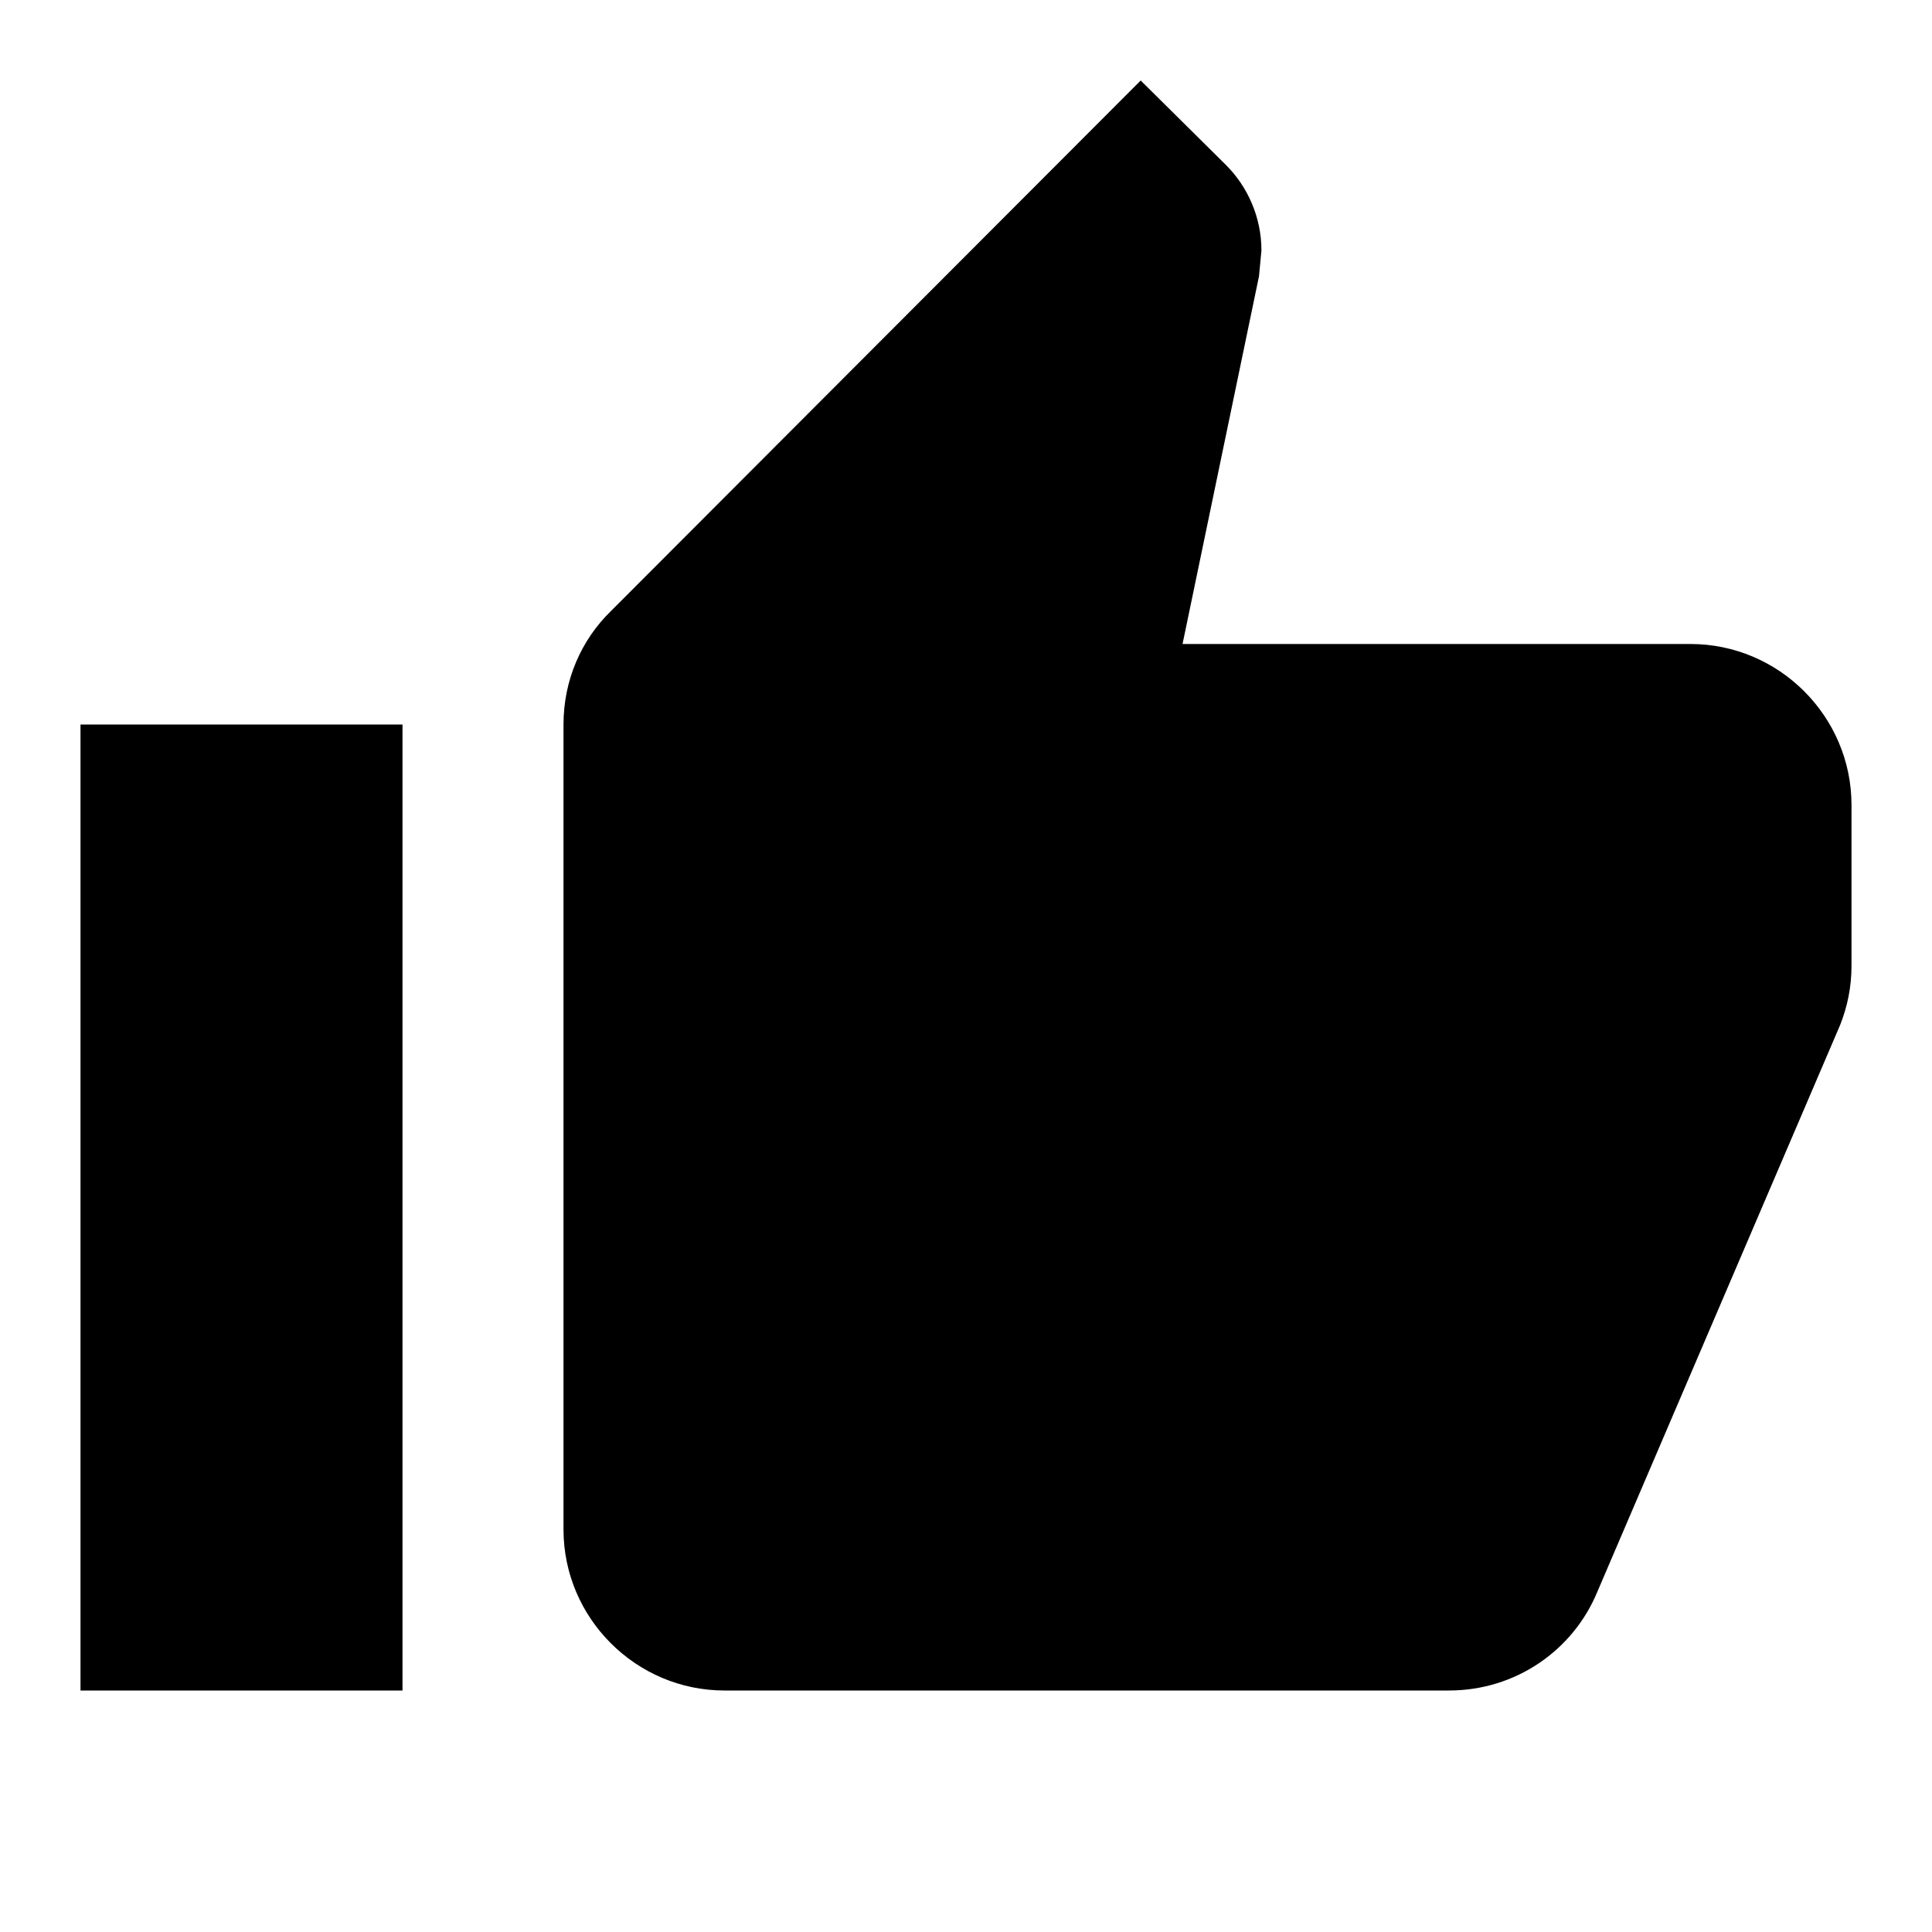
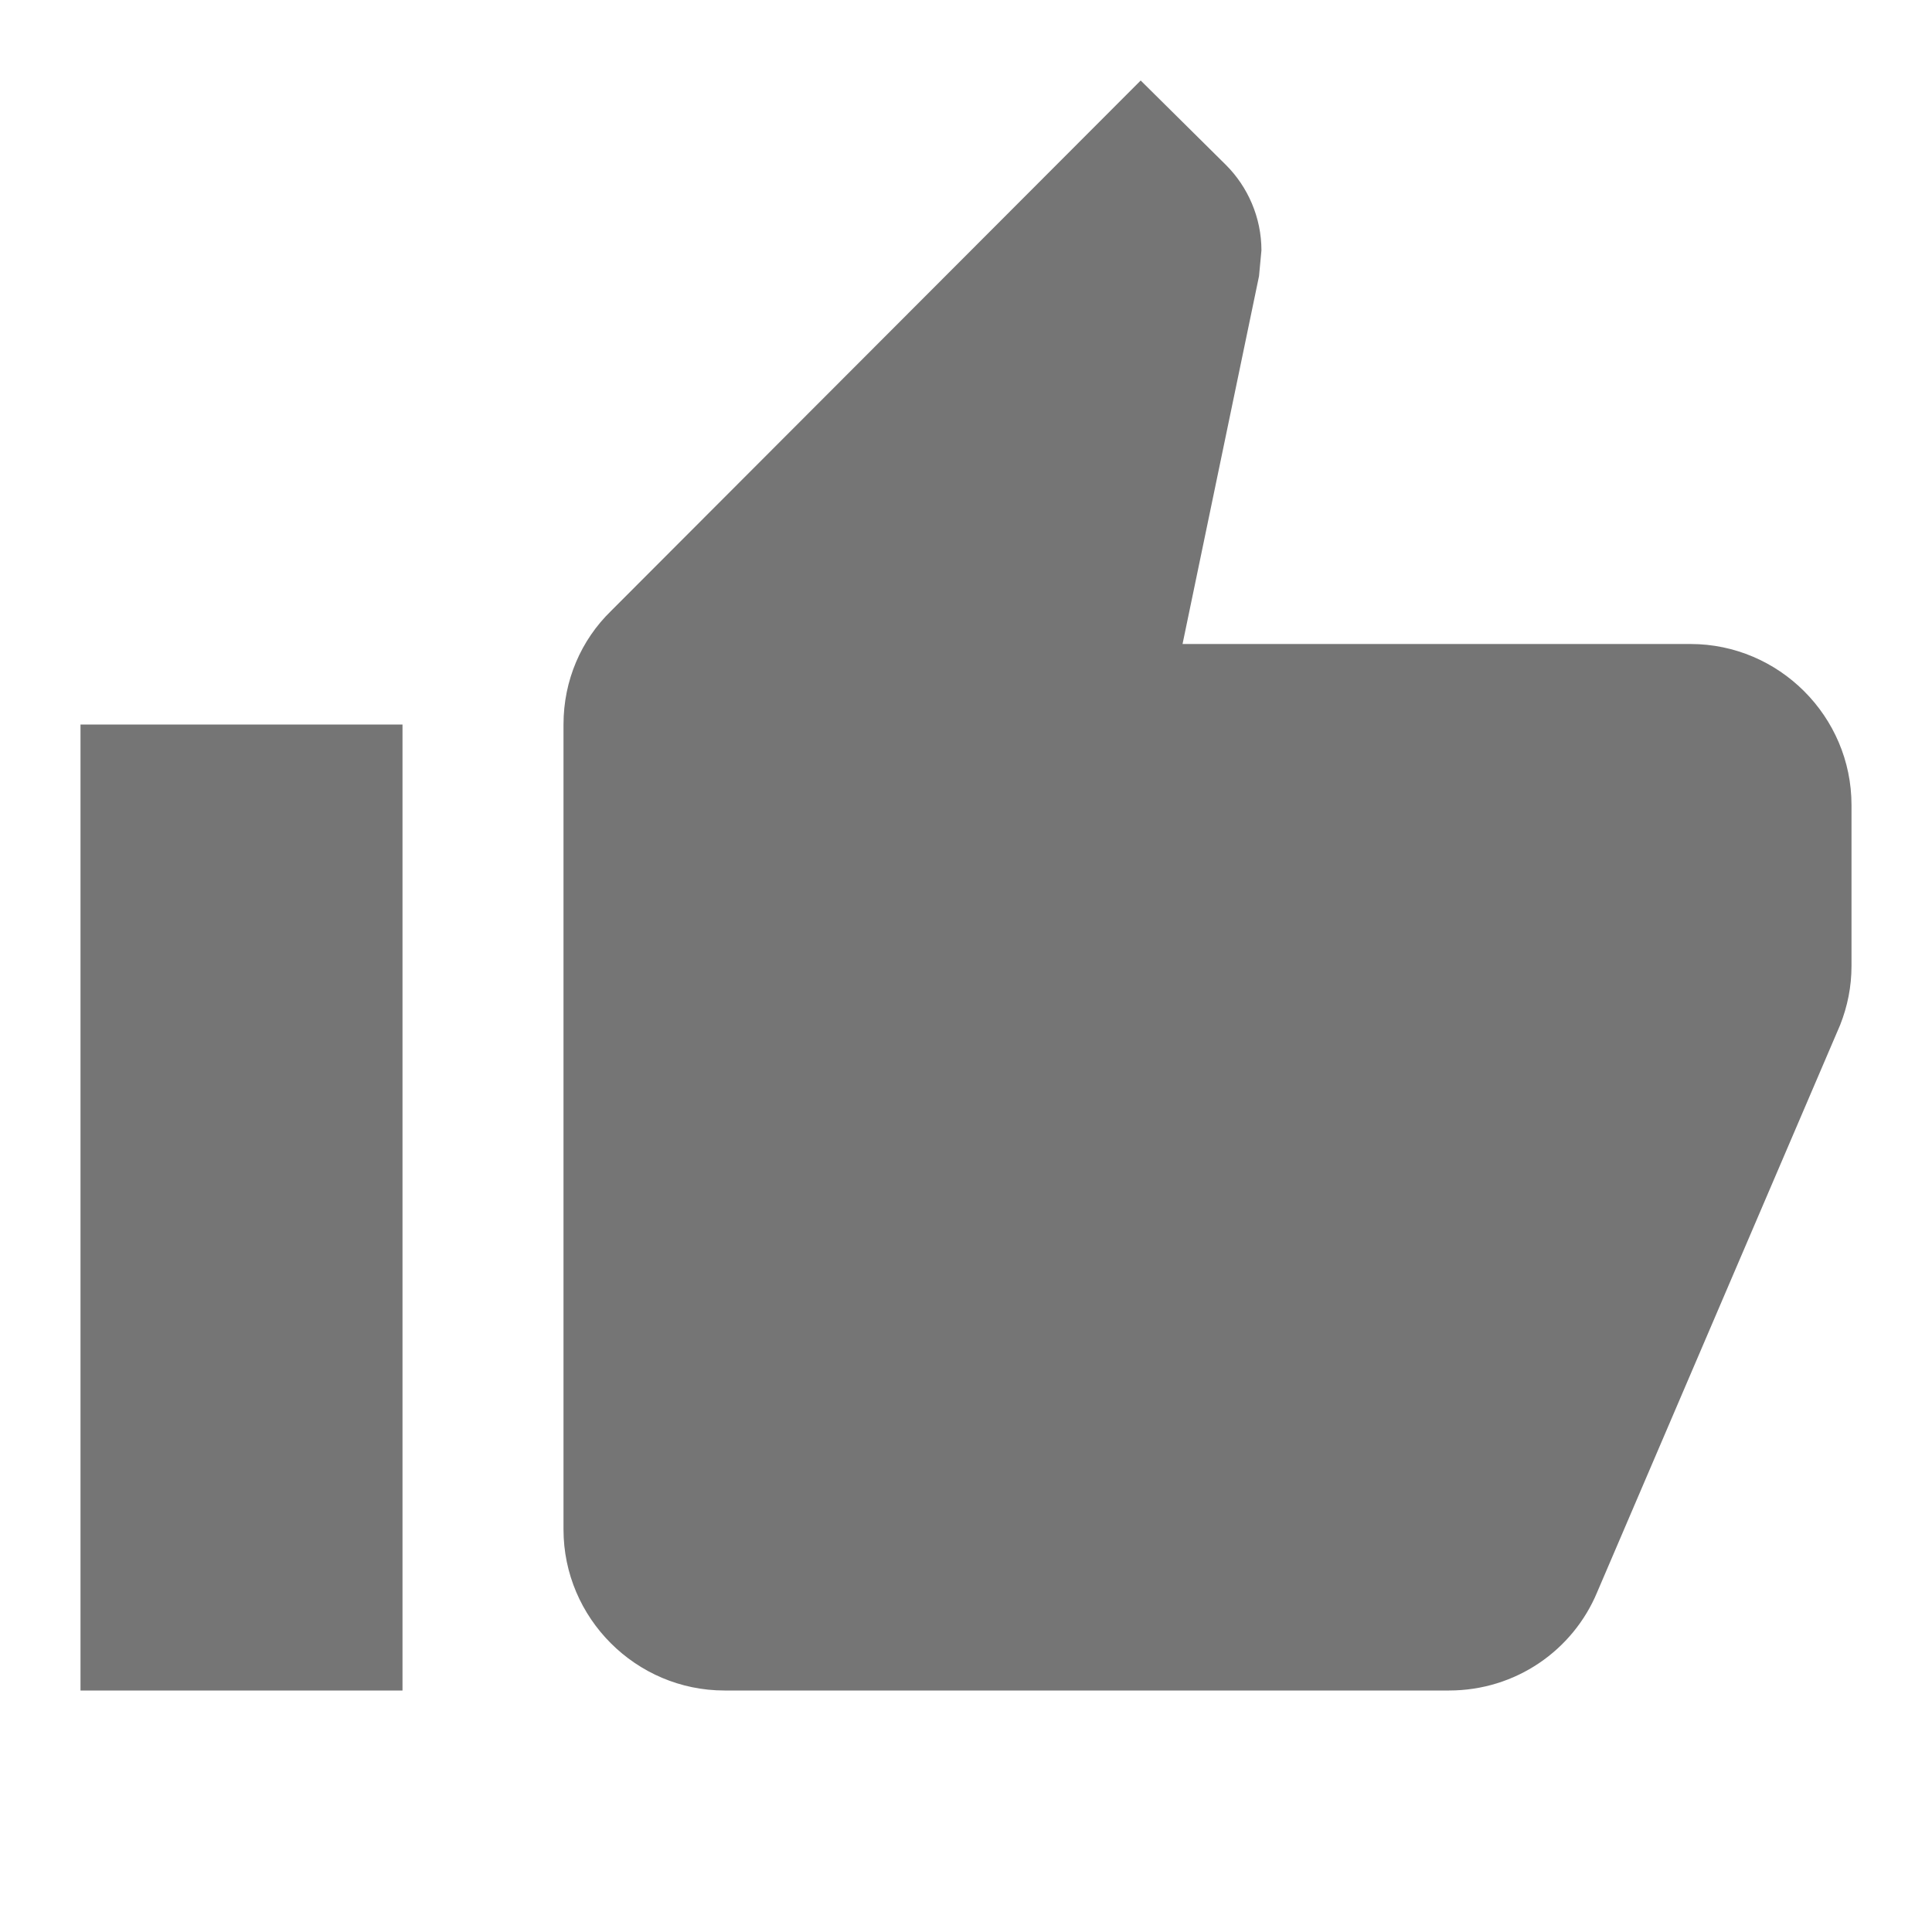
- <svg xmlns="http://www.w3.org/2000/svg" width="24" height="24" viewBox="0 0 24 24">
+ <svg xmlns="http://www.w3.org/2000/svg" fill="rgba(0,0,0,.54)" width="20" height="20" viewBox="0 0 24 24">
  <path fill="none" d="M0 0h24v24H0V0z" />
  <path d="M1 21h4V9H1v12zm22-11c0-1.1-.9-2-2-2h-6.31l.95-4.57.03-.32c0-.41-.17-.79-.44-1.06L14.17 1 7.59 7.59C7.22 7.95 7 8.45 7 9v10c0 1.1.9 2 2 2h9c.83 0 1.54-.5 1.84-1.22l3.02-7.05c.09-.23.14-.47.14-.73v-2z" />
</svg>
